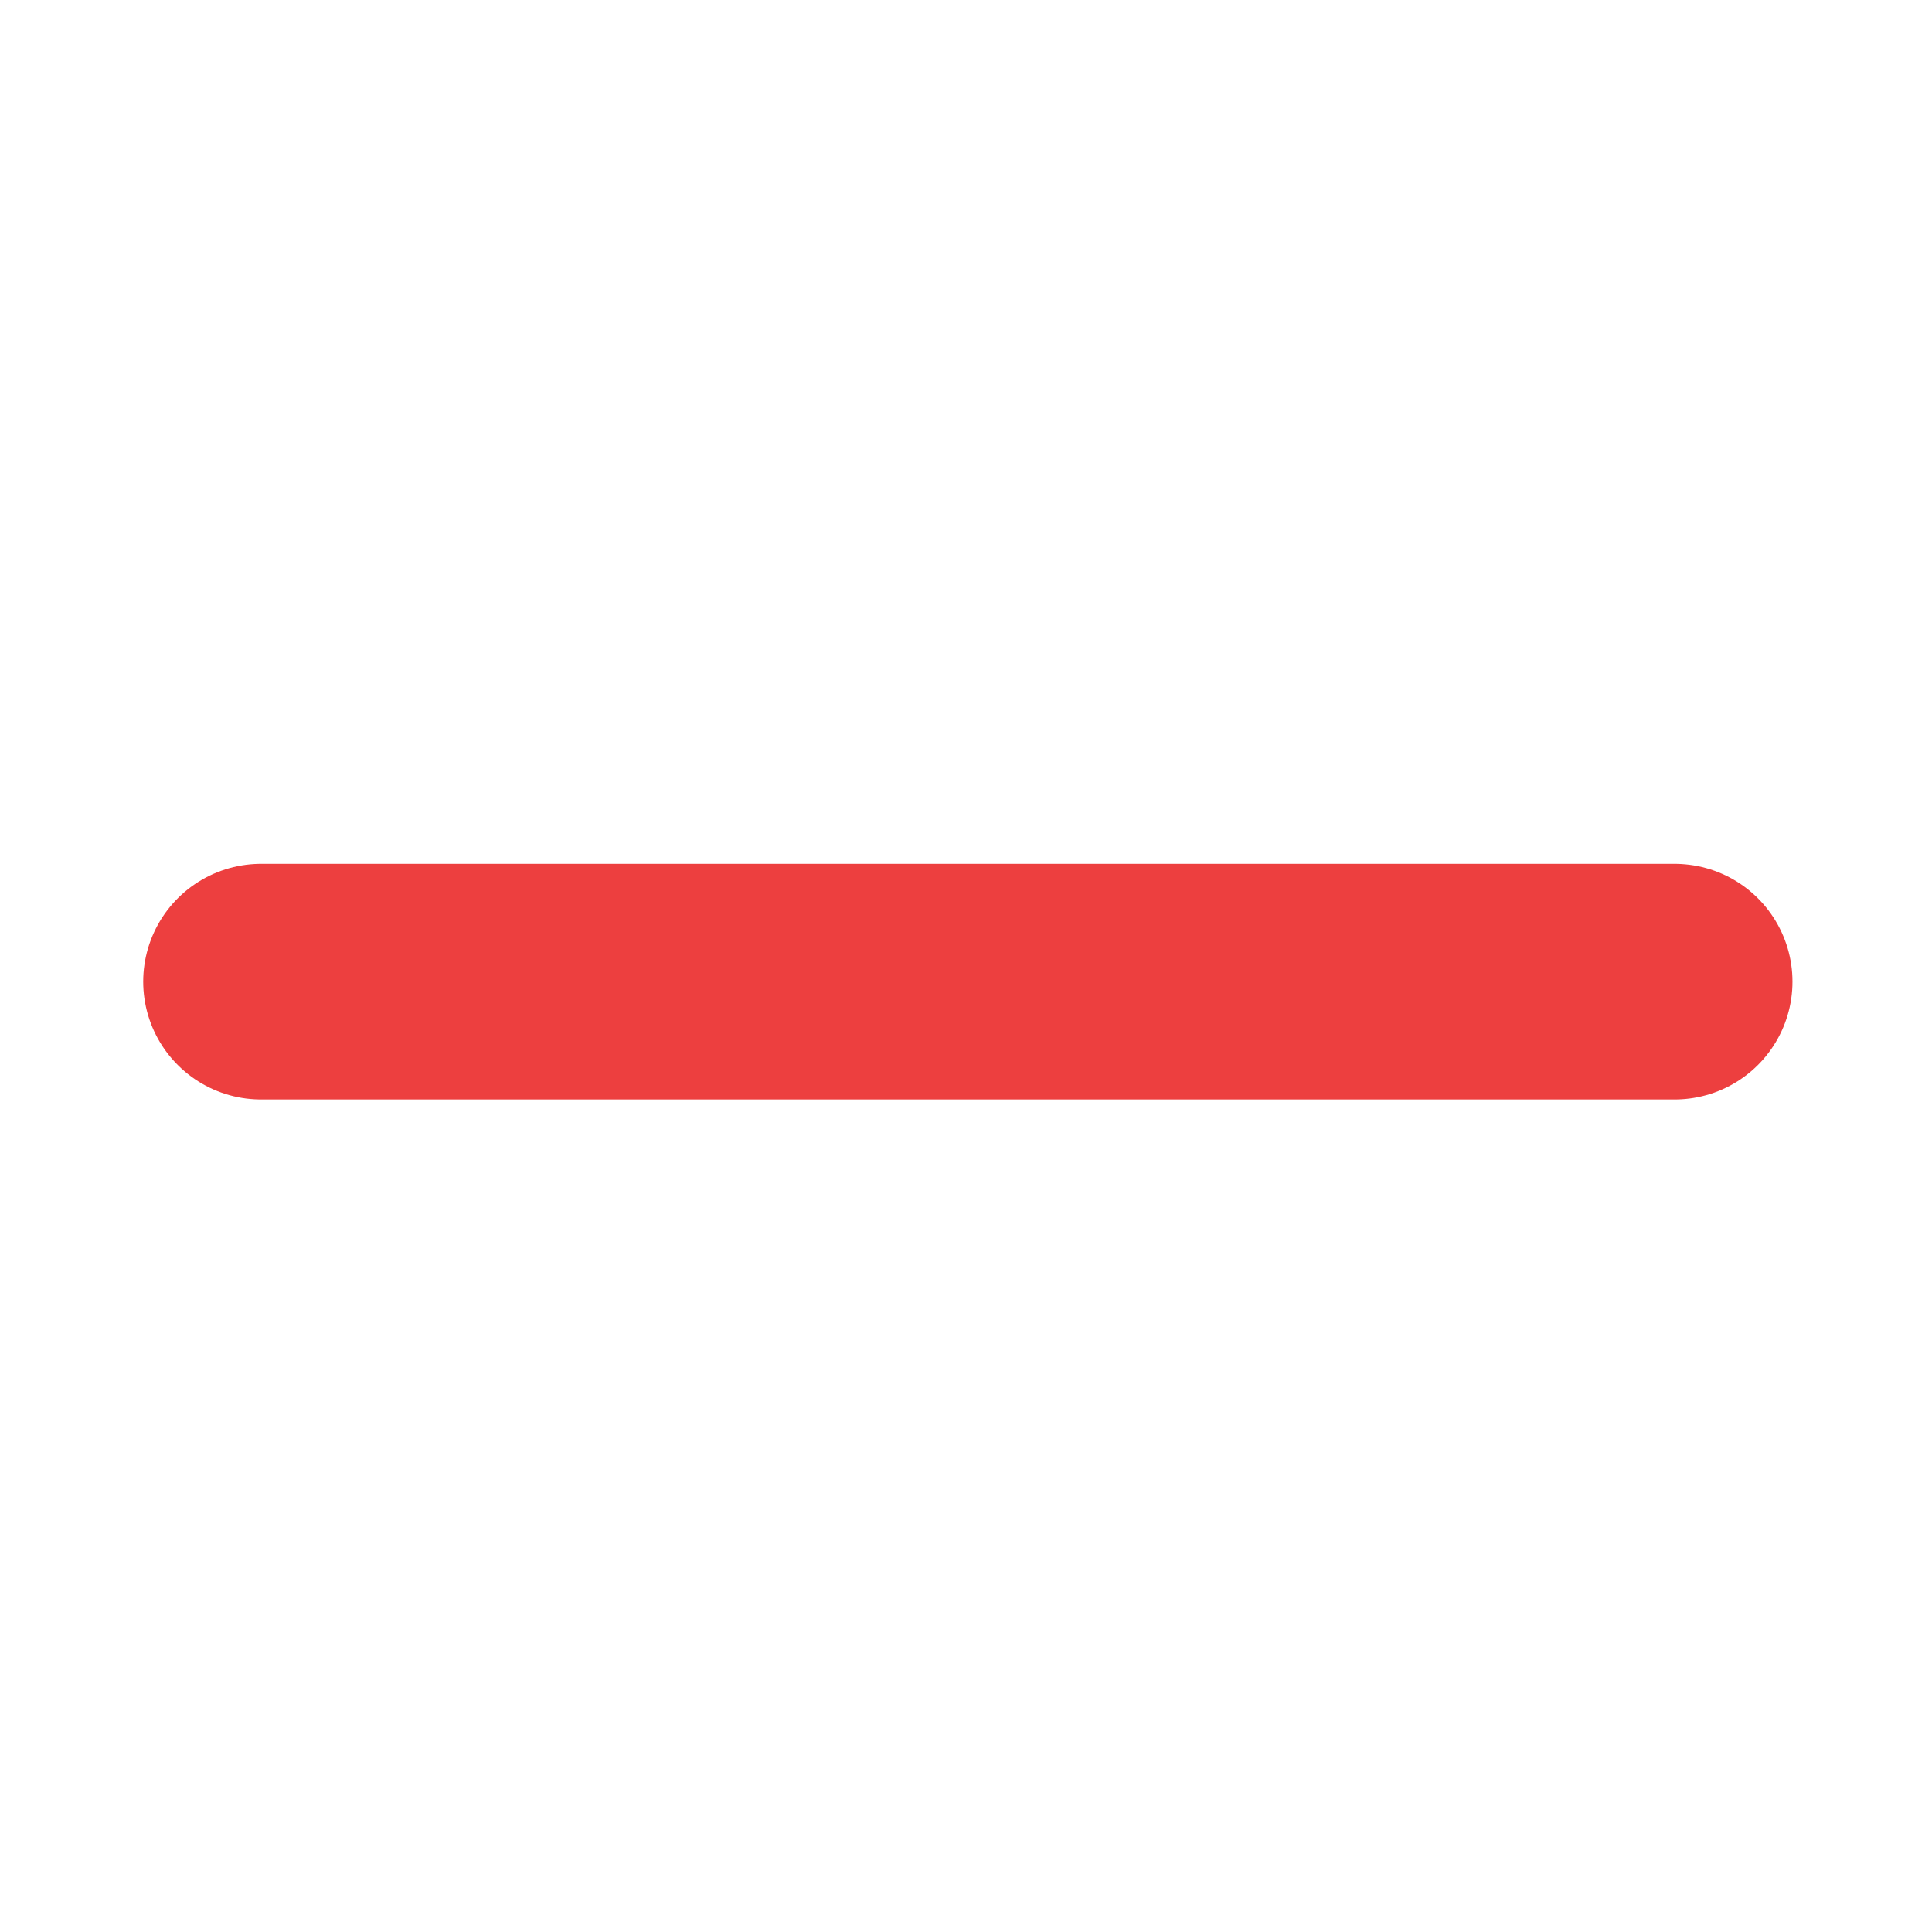
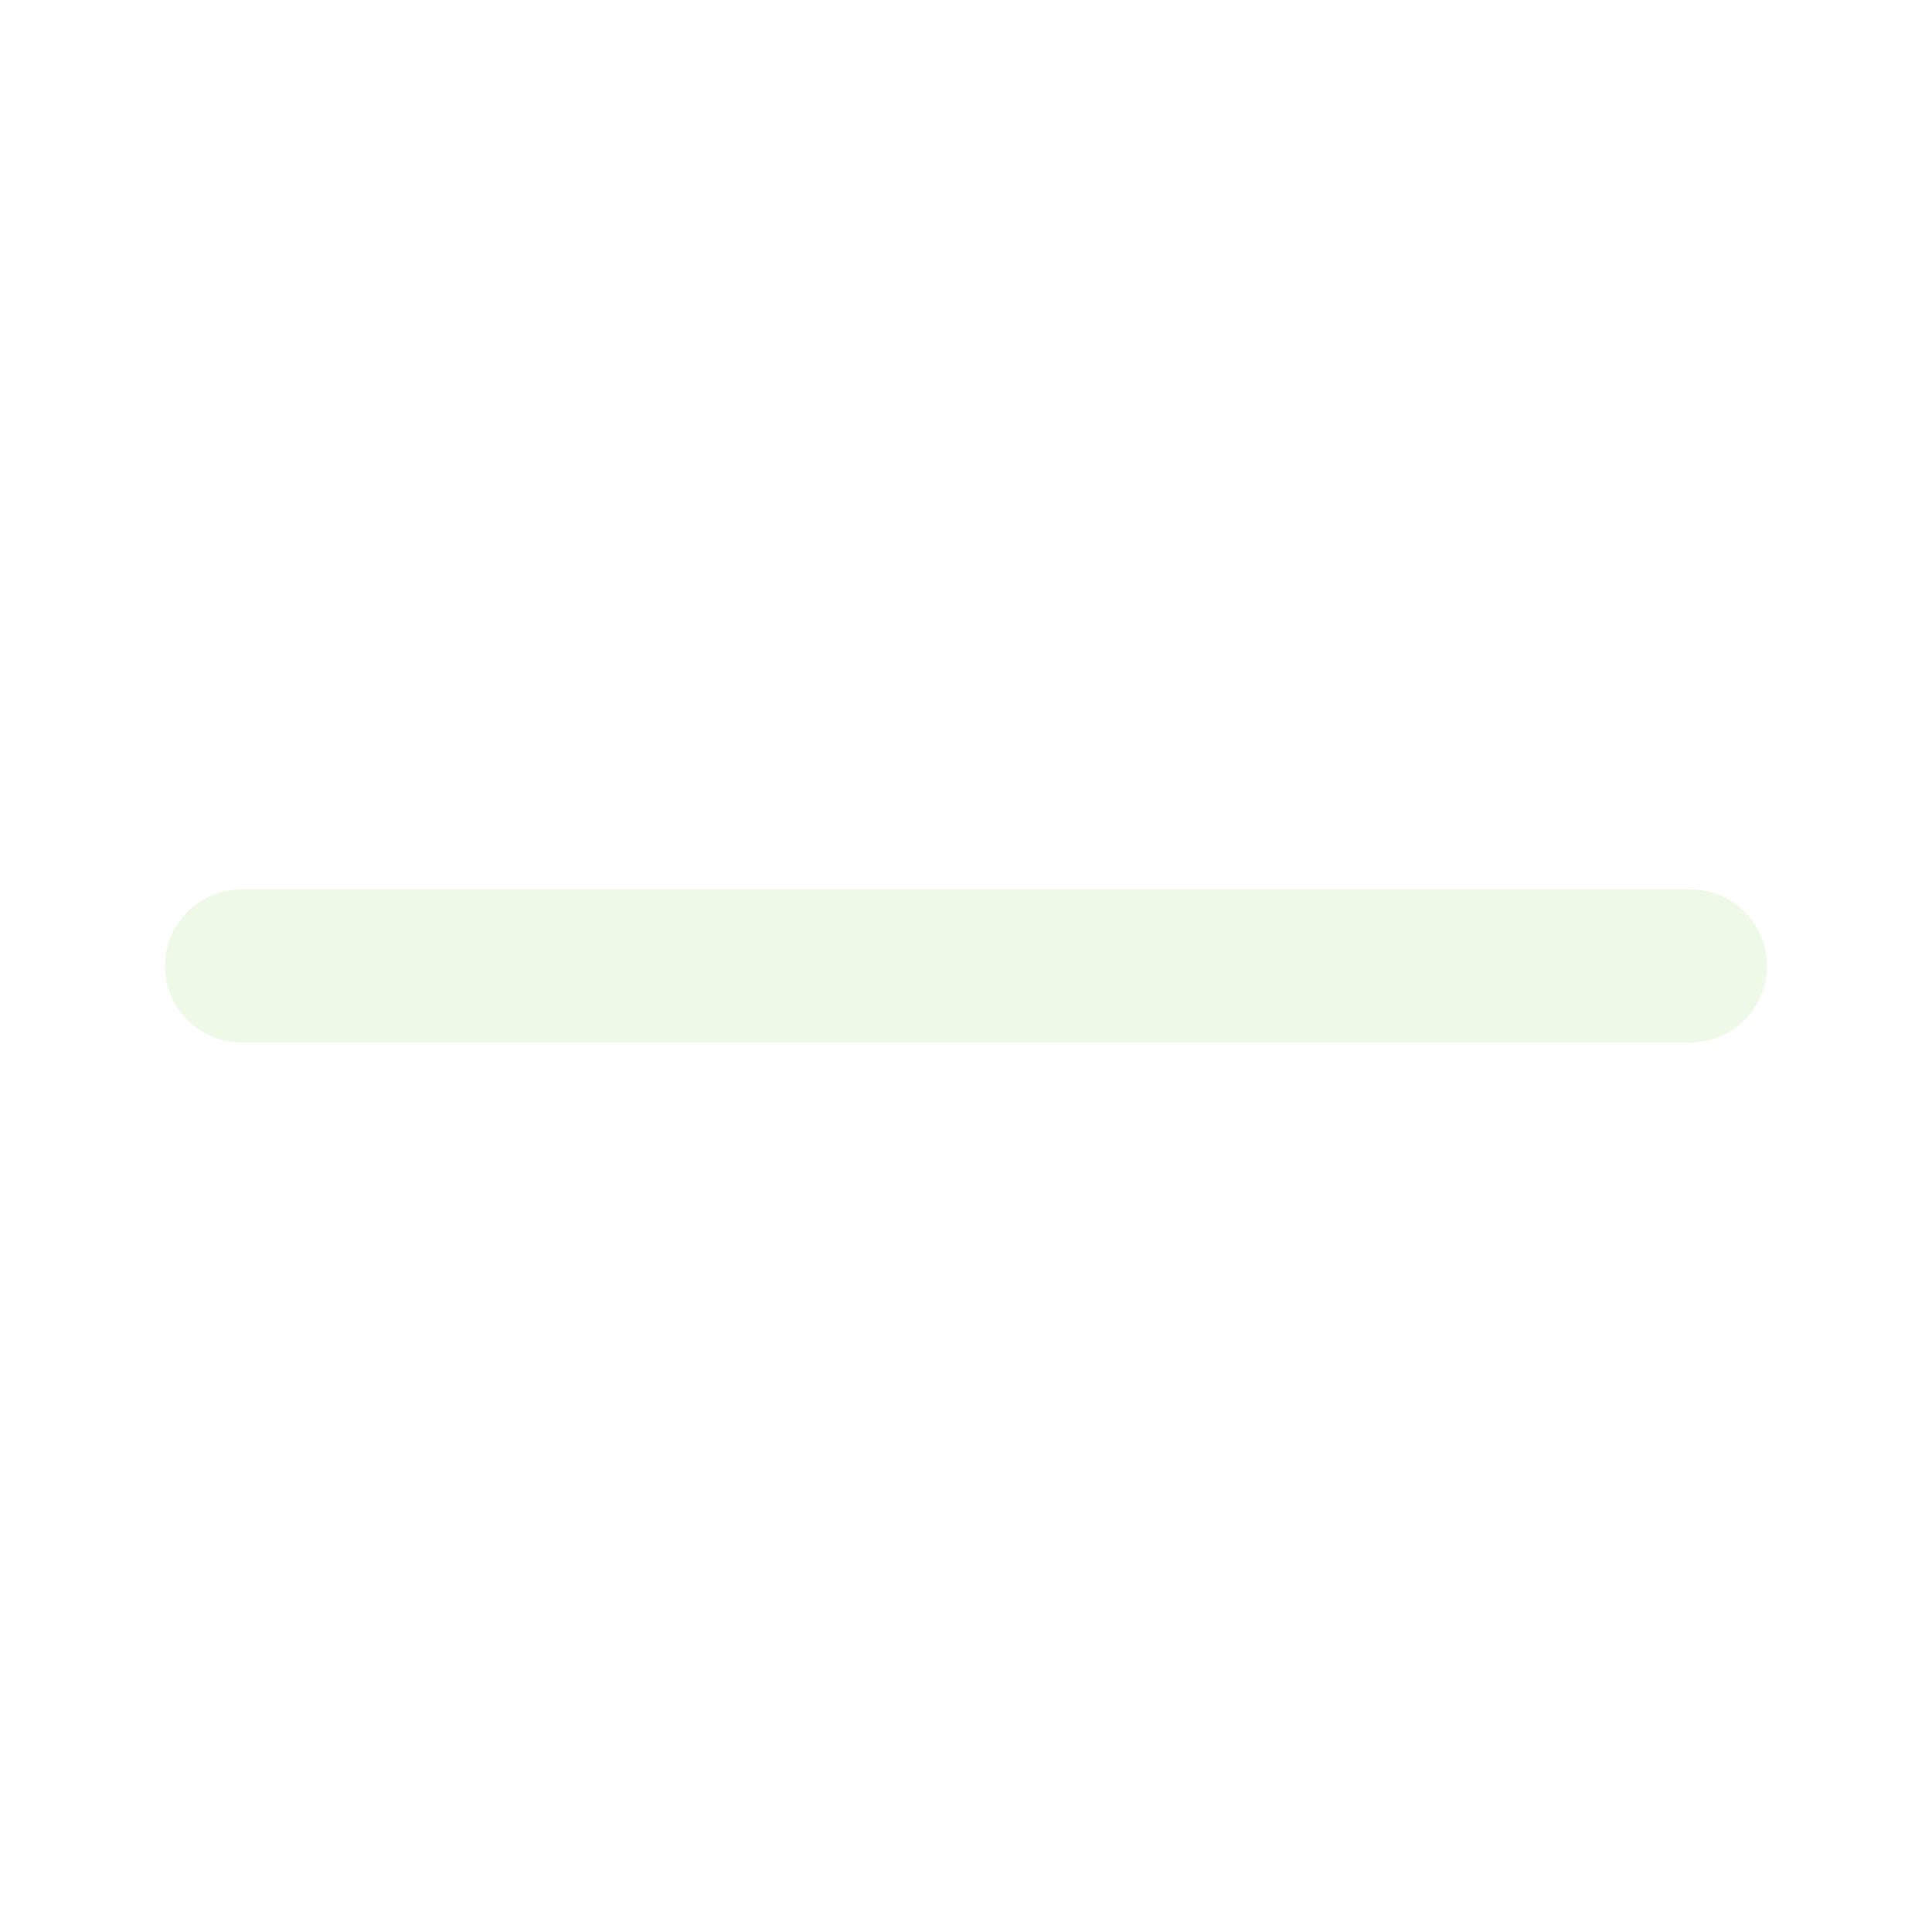
- <svg xmlns="http://www.w3.org/2000/svg" width="41" height="41" viewBox="0 0 41 41" fill="none">
-   <path d="M35.539 20.832H20.539H5.539" stroke="#ED3F3F" stroke-width="5" stroke-linecap="round" stroke-linejoin="round" />
+ <svg xmlns="http://www.w3.org/2000/svg" width="42" height="42" viewBox="0 0 42 42" fill="none">
+   <path d="M36.75 20.998H21H5.25" stroke="#EEF9E7" stroke-width="3.327" stroke-linecap="round" stroke-linejoin="round" />
</svg>
